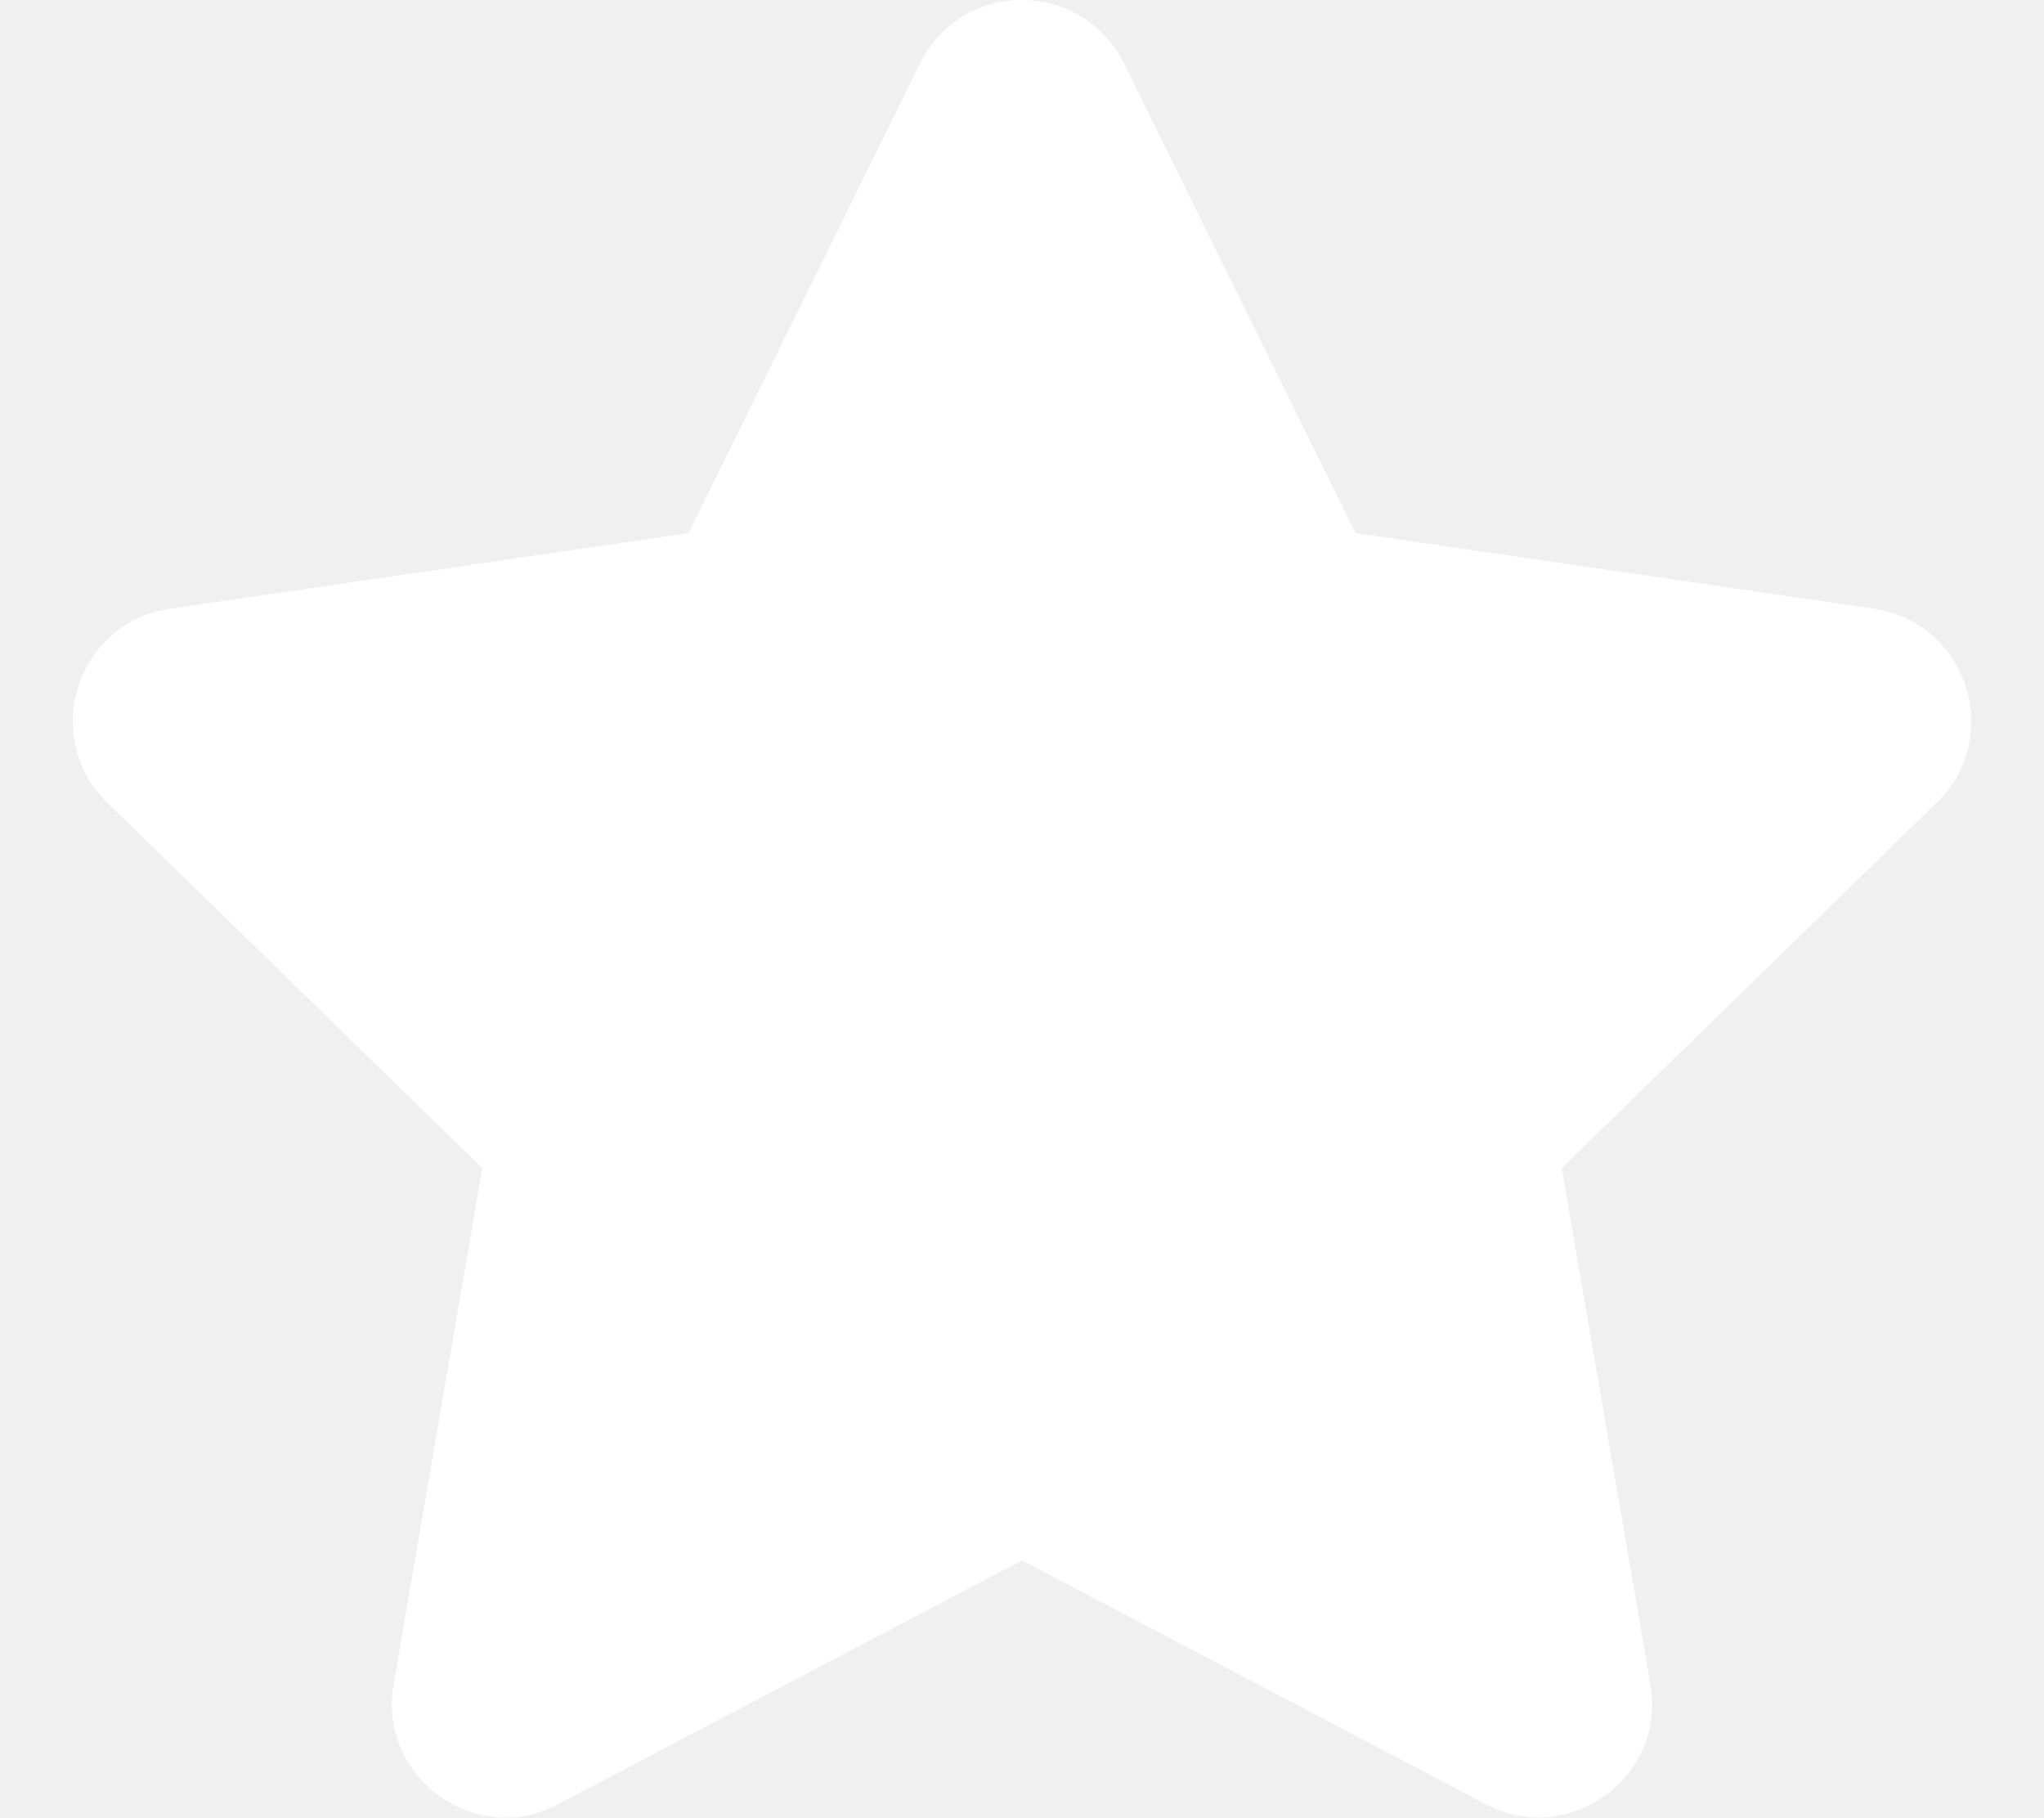
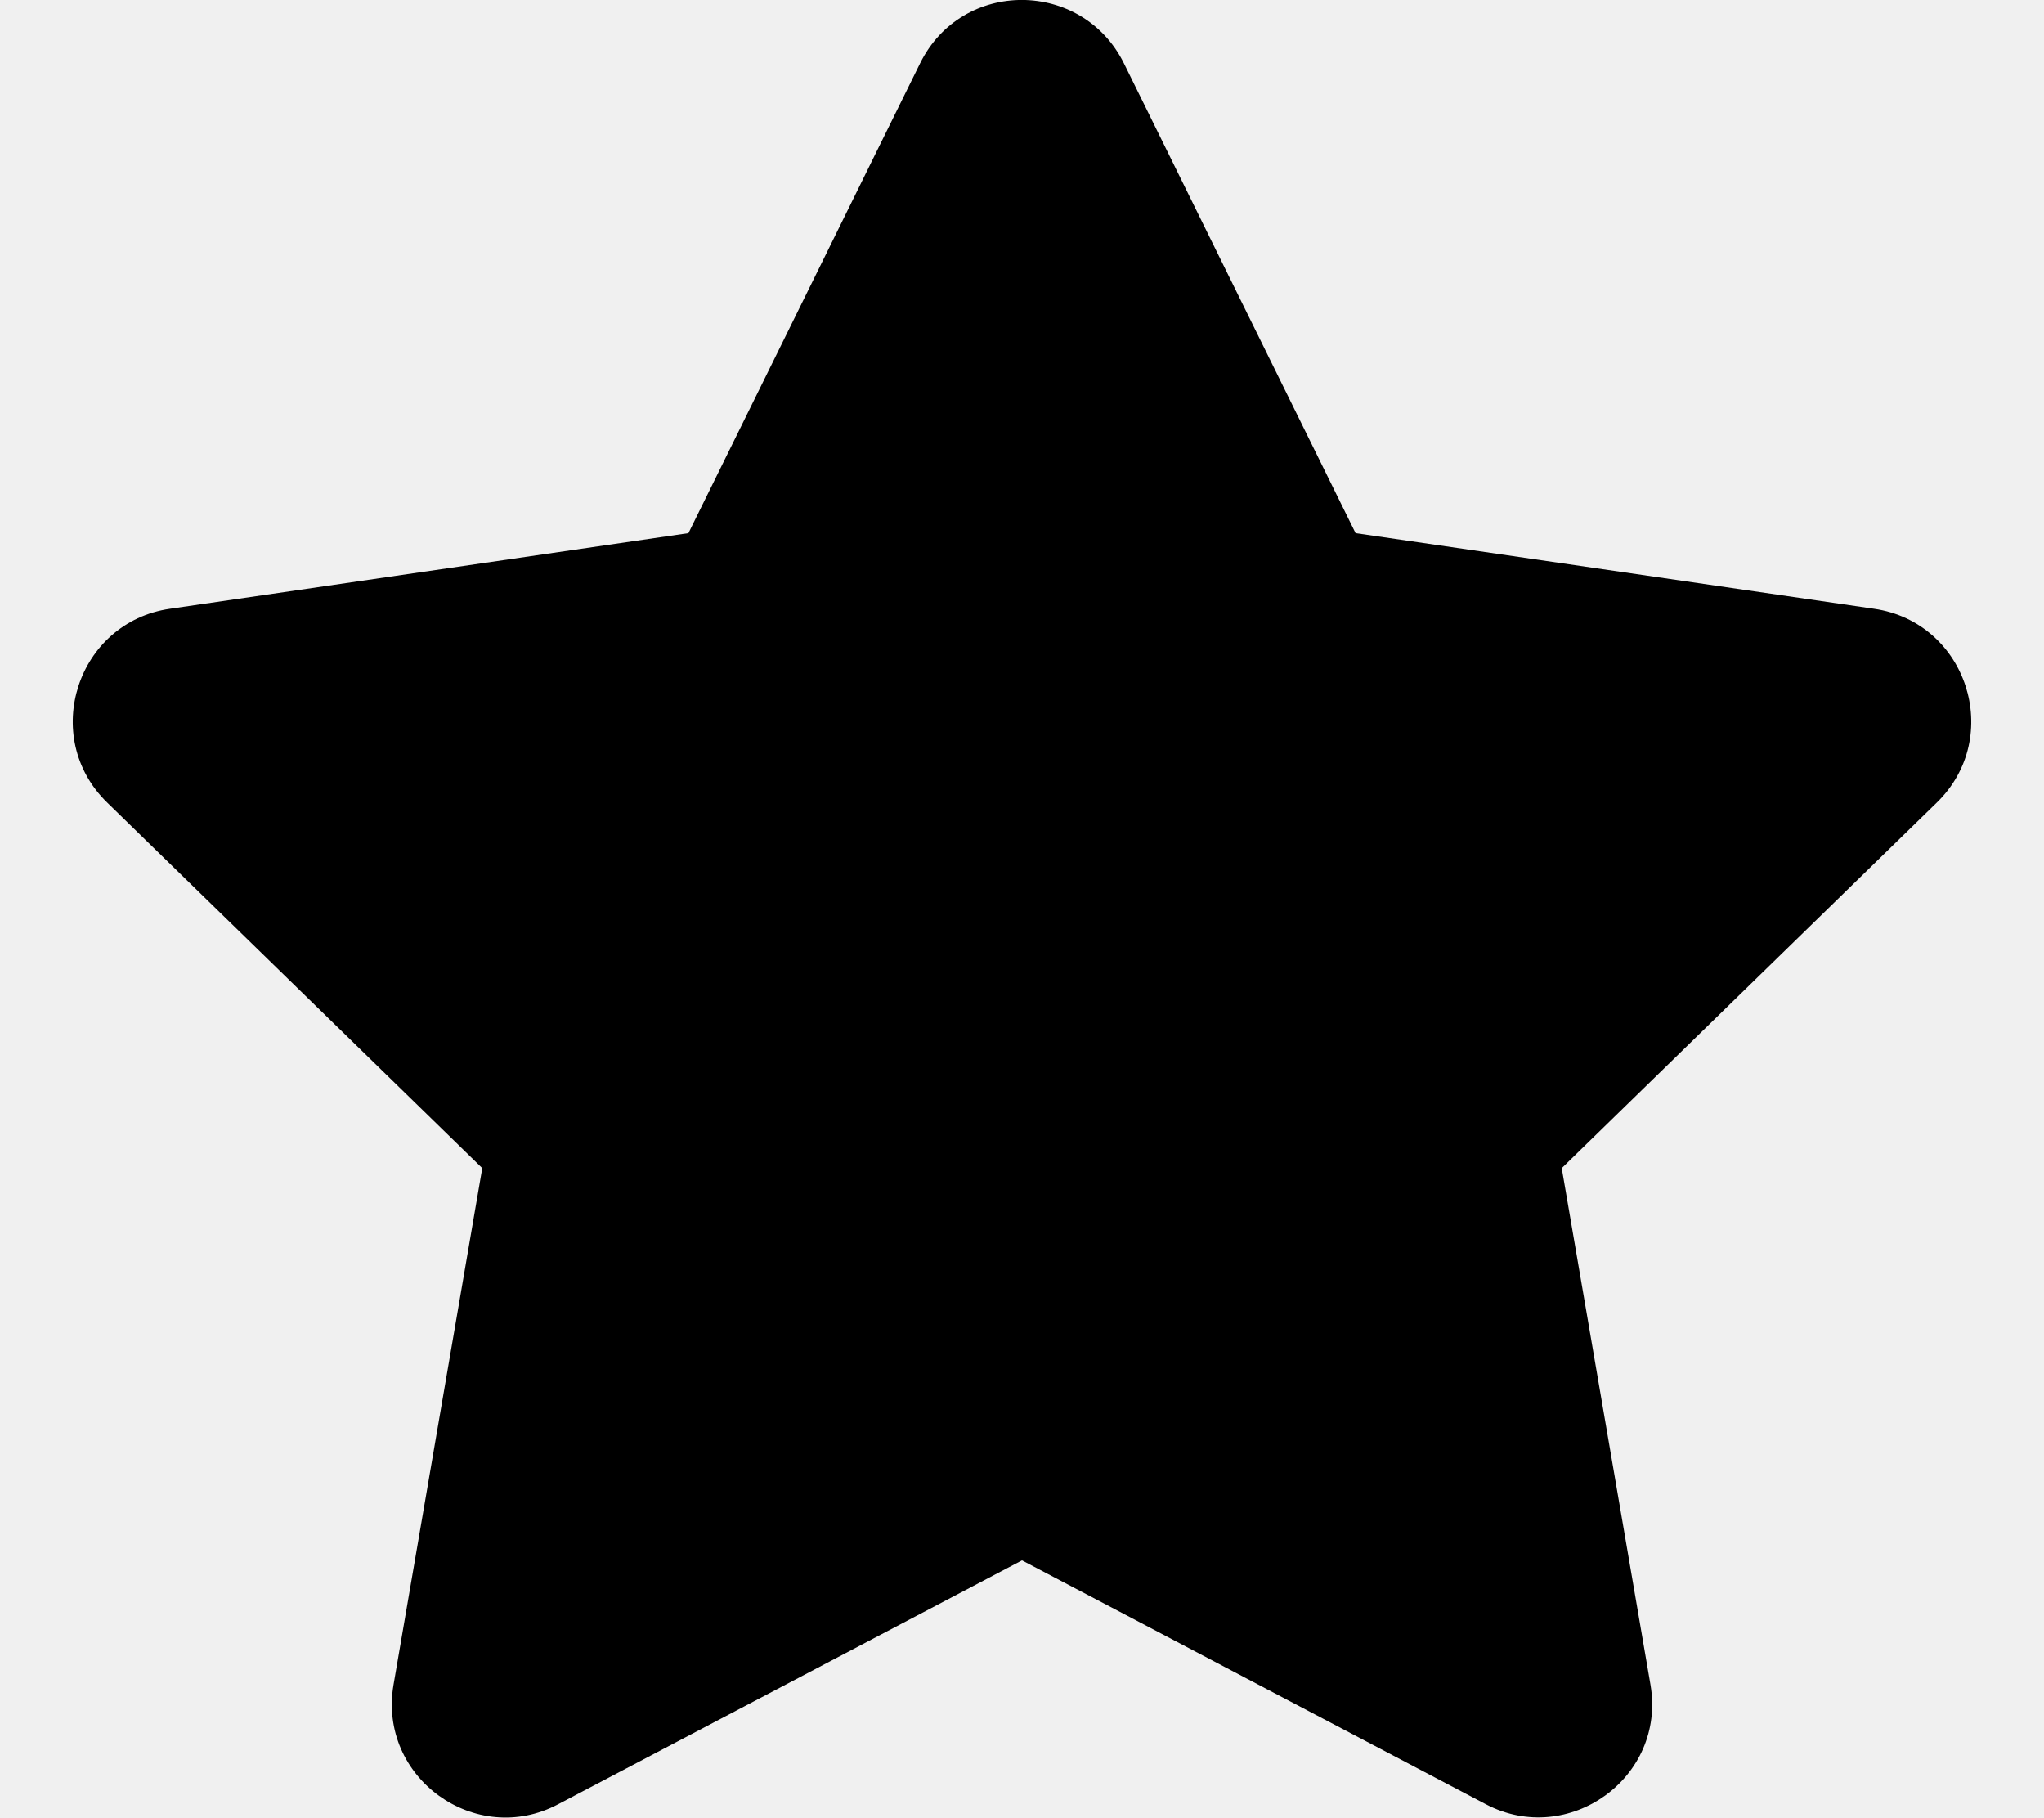
<svg xmlns="http://www.w3.org/2000/svg" aria-hidden="true" focusable="false" data-prefix="fas" data-icon="star" class="svg-inline--fa fa-star fa-w-18" role="img" viewBox="0 0 576 512">
-   <path fill="white" d="M259.3 17.8L194 150.2 47.9 171.5c-26.2 3.8-36.7 36.1-17.7 54.6l105.7 103-25 145.5c-4.5 26.3 23.2 46 46.4 33.7L288 439.6l130.7 68.7c23.2 12.2 50.9-7.4 46.4-33.7l-25-145.5 105.7-103c19-18.5 8.5-50.8-17.7-54.6L382 150.2 316.7 17.8c-11.7-23.6-45.6-23.9-57.4 0z" />
+   <path fill="currentColor" d="M259.3 17.8L194 150.2 47.9 171.5c-26.2 3.8-36.7 36.1-17.7 54.6l105.7 103-25 145.5c-4.5 26.3 23.2 46 46.4 33.7L288 439.6l130.7 68.7c23.2 12.2 50.9-7.4 46.4-33.7l-25-145.5 105.7-103c19-18.5 8.5-50.8-17.7-54.6L382 150.2 316.7 17.8c-11.7-23.6-45.6-23.9-57.4 0z" />
</svg>
